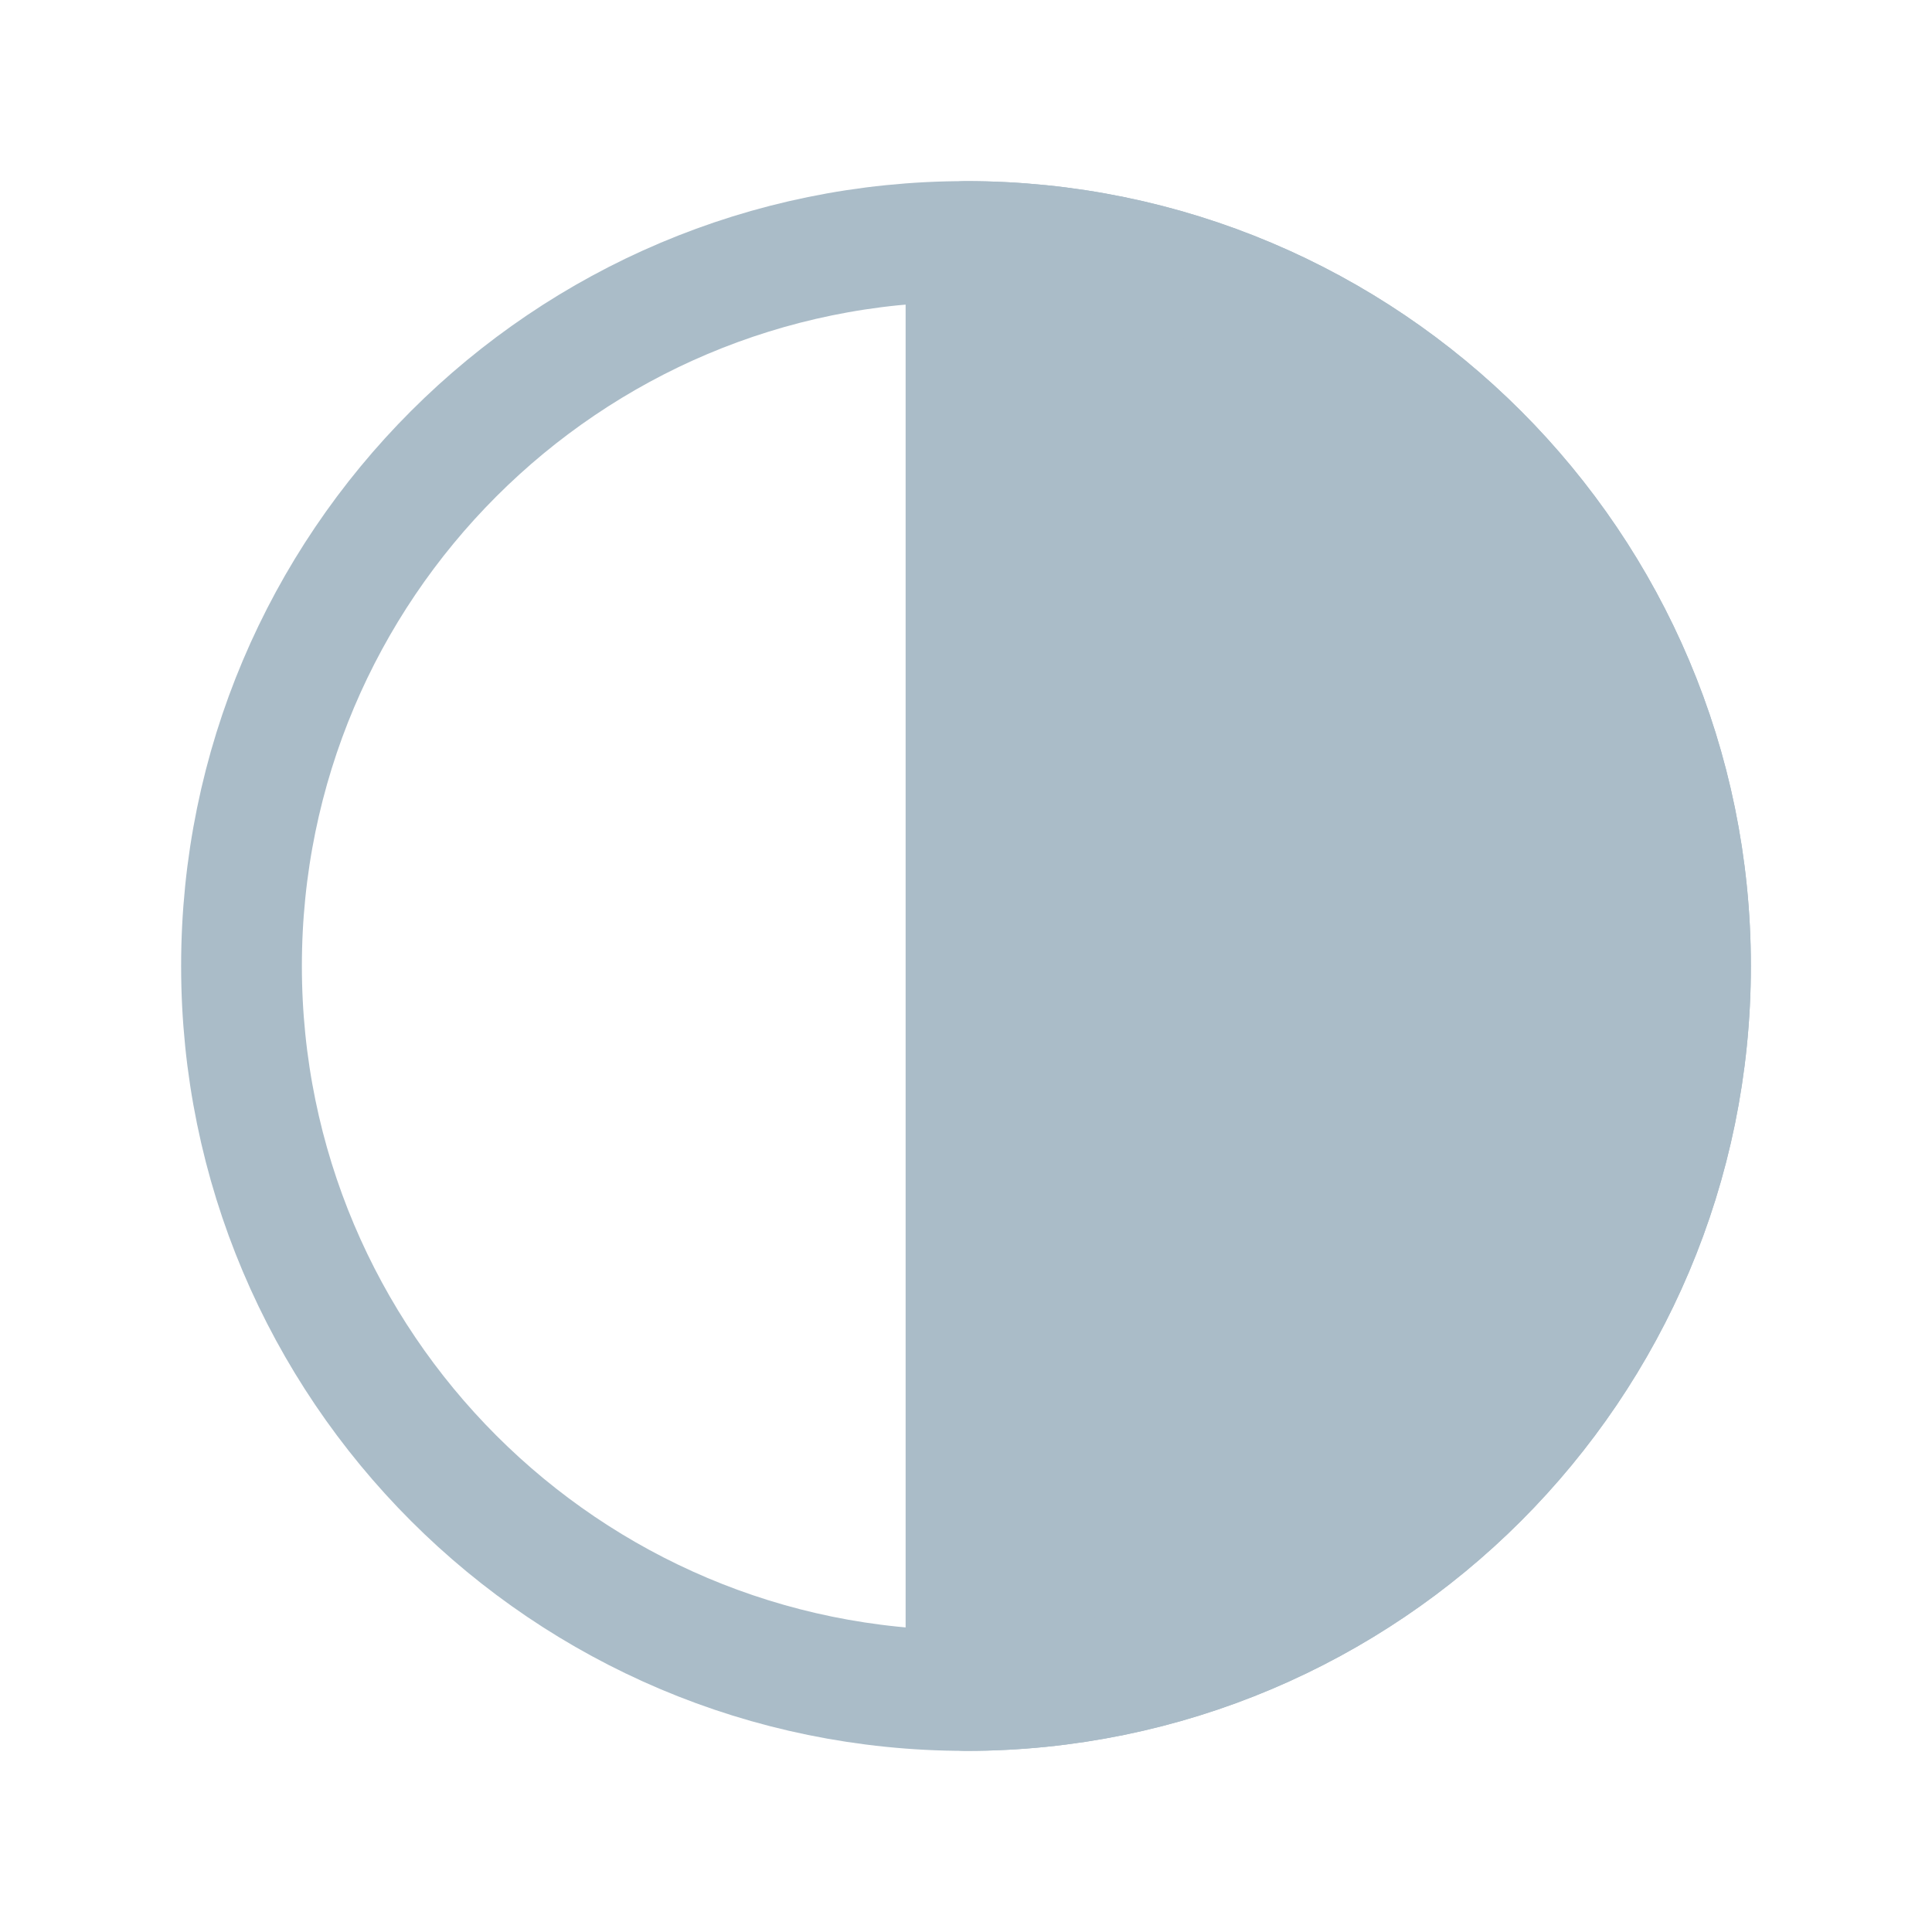
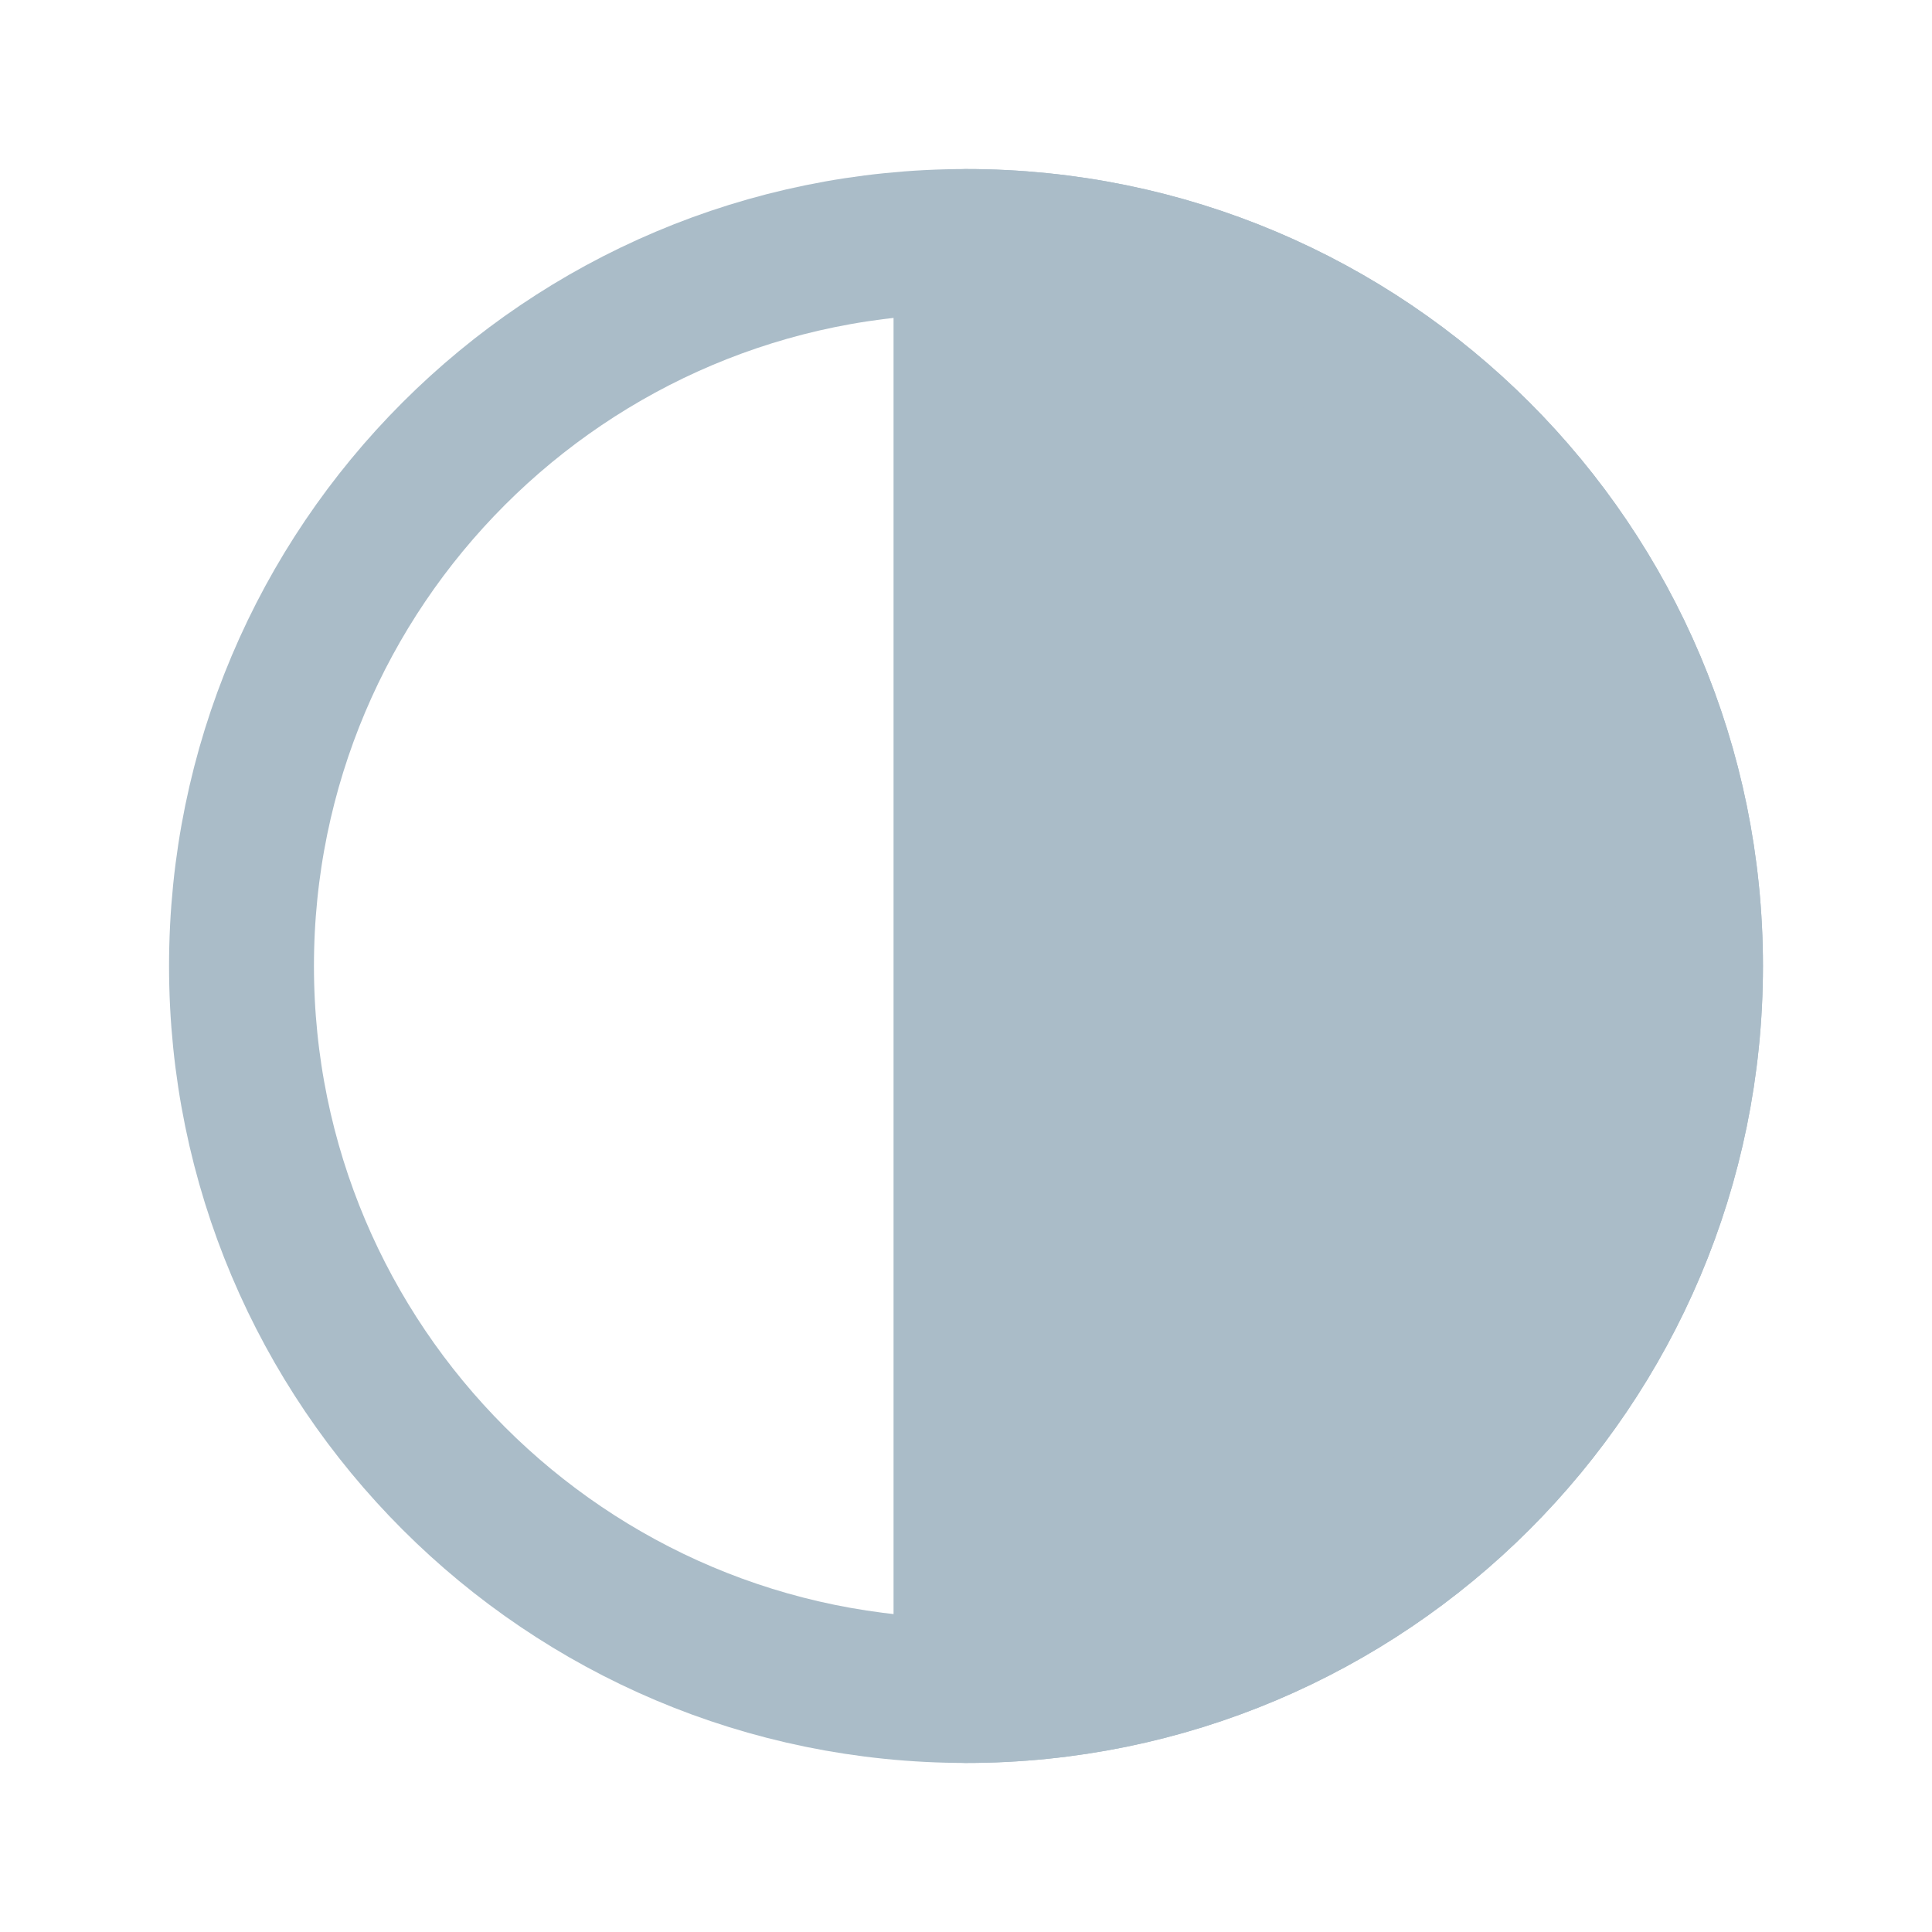
- <svg xmlns="http://www.w3.org/2000/svg" viewBox="0 0 24 24" color="#aabcc8" fill="none" stroke="currentColor" stroke-width="1.5" stroke-linecap="round" stroke-linejoin="round">
+ <svg xmlns="http://www.w3.org/2000/svg" viewBox="0 0 24 24" color="#aabcc8" fill="none" stroke="currentColor" stroke-width="1.8" stroke-linecap="round" stroke-linejoin="round">
  <circle cx="12" cy="12" r="9" />
  <path d="M12 3a9 9 0 0 1 0 18Z" fill="currentColor" />
</svg>
